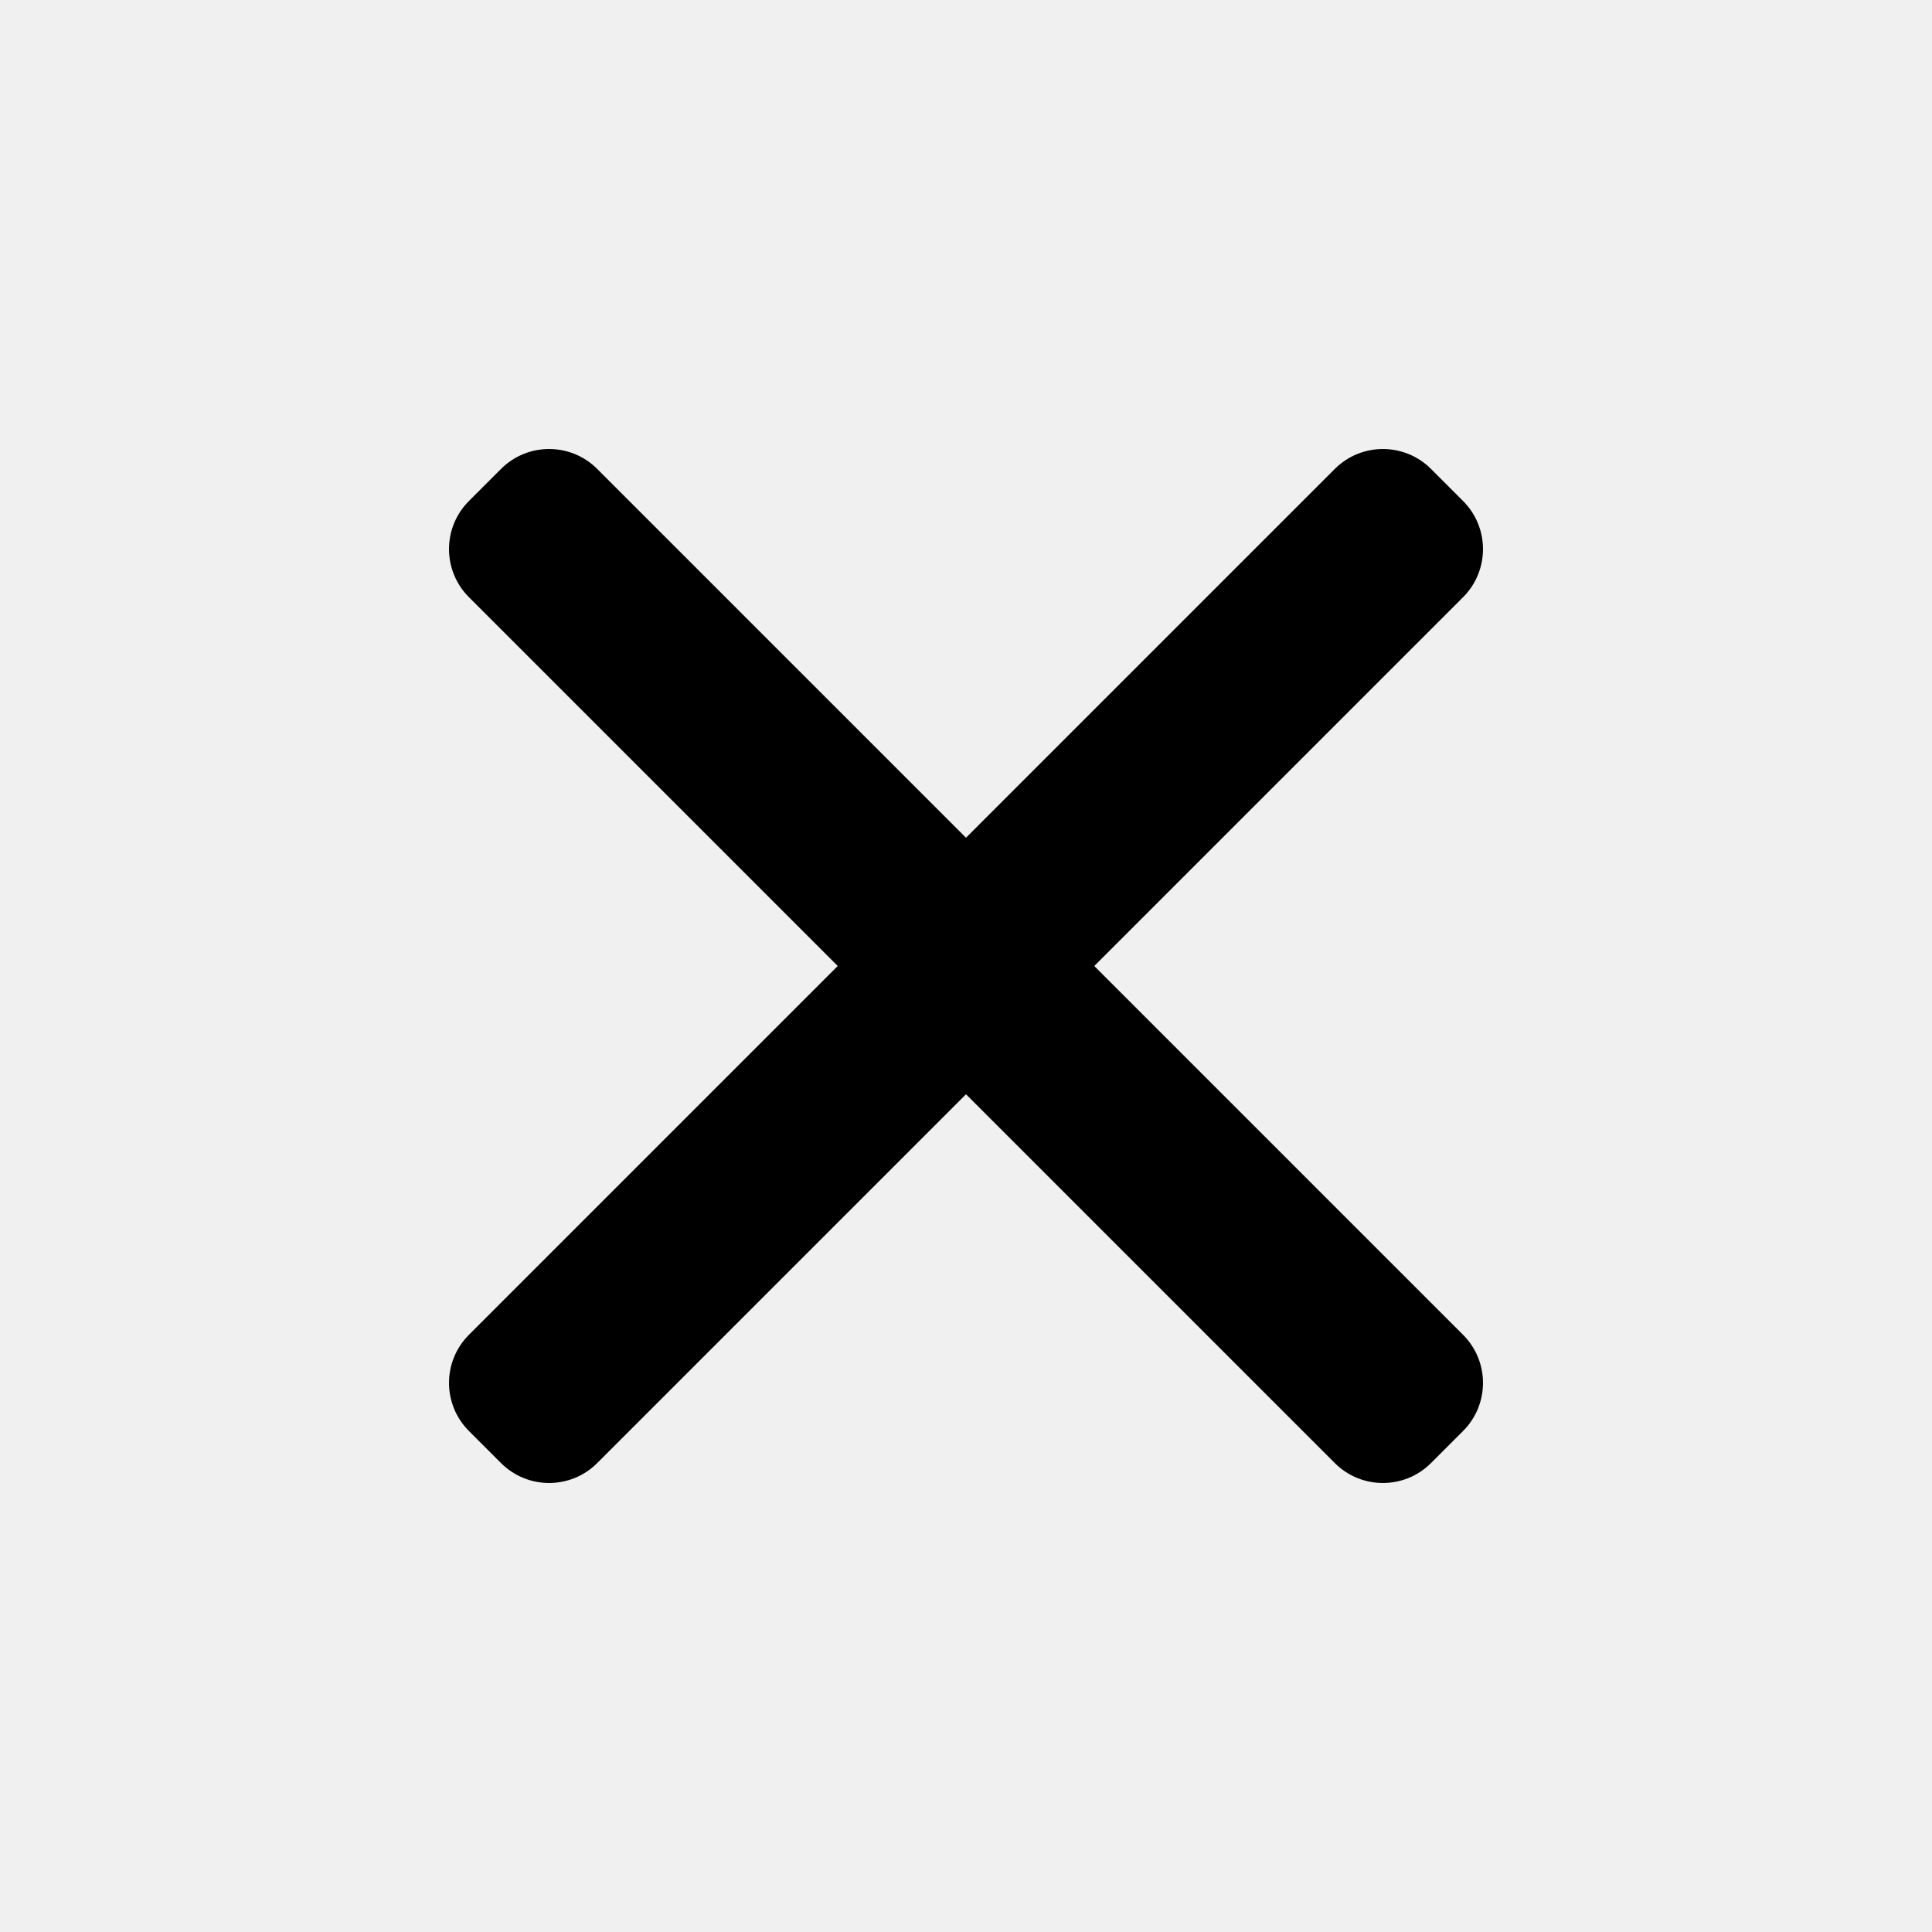
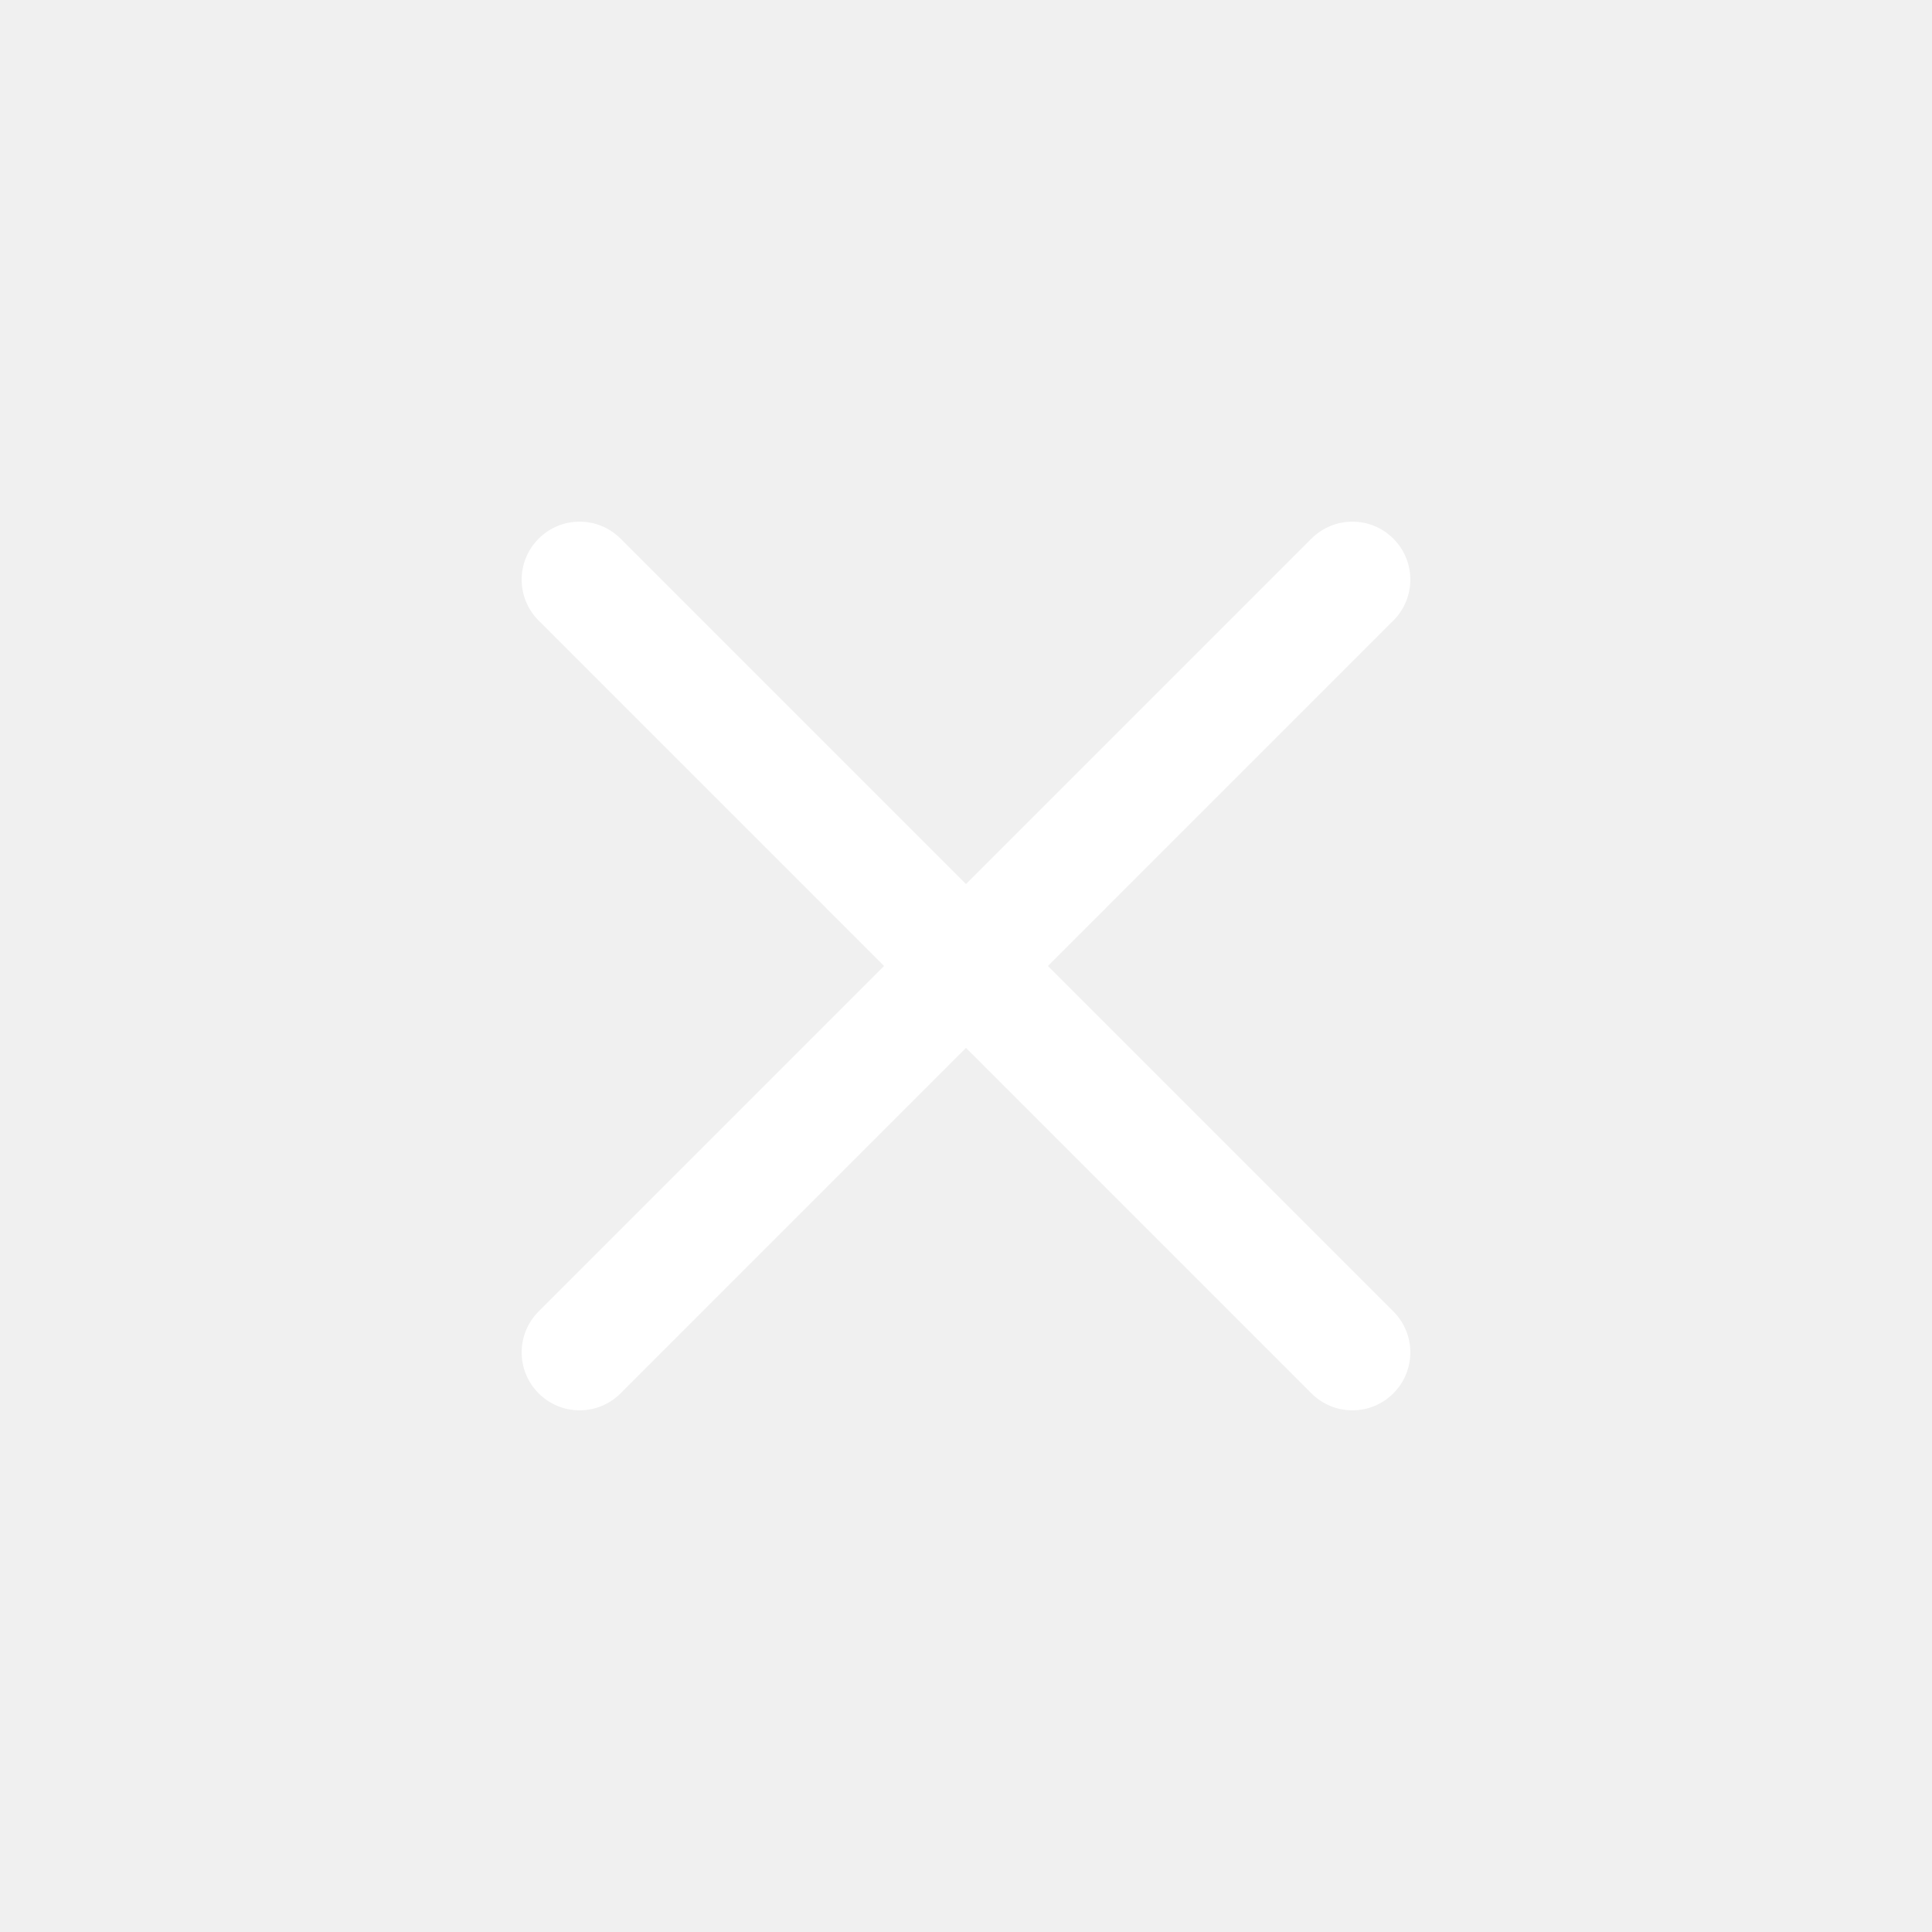
- <svg xmlns="http://www.w3.org/2000/svg" width="426" height="426" viewBox="0 0 426 426" fill="none">
-   <rect x="92.792" y="304.924" width="300" height="40" rx="15" transform="rotate(-45 92.7918 304.924)" fill="black" />
-   <rect x="304.924" y="333.208" width="300" height="40" rx="15" transform="rotate(-135 304.924 333.208)" fill="black" />
+ <svg xmlns="http://www.w3.org/2000/svg" width="800px" height="800px" viewBox="0 -0.5 25 25" fill="none">
+   <g id="SVGRepo_bgCarrier" stroke-width="0" />
+   <g id="SVGRepo_tracerCarrier" stroke-linecap="round" stroke-linejoin="round" />
+   <g id="SVGRepo_iconCarrier">
+     <path d="M6.97 16.47C6.677 16.763 6.677 17.237 6.97 17.53C7.263 17.823 7.737 17.823 8.03 17.53L6.97 16.47ZM13.03 12.53C13.323 12.237 13.323 11.763 13.03 11.47C12.737 11.177 12.263 11.177 11.97 11.47L13.03 12.53ZM11.97 11.47C11.677 11.763 11.677 12.237 11.97 12.53C12.263 12.823 12.737 12.823 13.03 12.53L11.97 11.47ZM18.03 7.53C18.323 7.237 18.323 6.763 18.03 6.47C17.737 6.177 17.263 6.177 16.97 6.47L18.03 7.53ZM13.03 11.47C12.737 11.177 12.263 11.177 11.97 11.47C11.677 11.763 11.677 12.237 11.97 12.53L13.03 11.47ZM16.97 17.53C17.263 17.823 17.737 17.823 18.03 17.53C18.323 17.237 18.323 16.763 18.03 16.47L16.97 17.53ZM11.97 12.53C12.263 12.823 12.737 12.823 13.03 12.53C13.323 12.237 13.323 11.763 13.03 11.47L11.97 12.53ZM8.03 6.47C7.737 6.177 7.263 6.177 6.97 6.47C6.677 6.763 6.677 7.237 6.97 7.53L8.03 6.47ZM8.03 17.53L13.03 12.53L11.97 11.47L6.97 16.47L8.03 17.53ZM13.03 12.53L18.03 7.53L16.97 6.47L11.97 11.47L13.03 12.53ZM11.97 12.53L16.97 17.53L18.03 16.47L13.03 11.47L11.97 12.53ZM13.03 11.47L8.03 6.47L6.97 7.53L11.97 12.53L13.03 11.47Z" fill="#ffffff" />
+   </g>
</svg>
